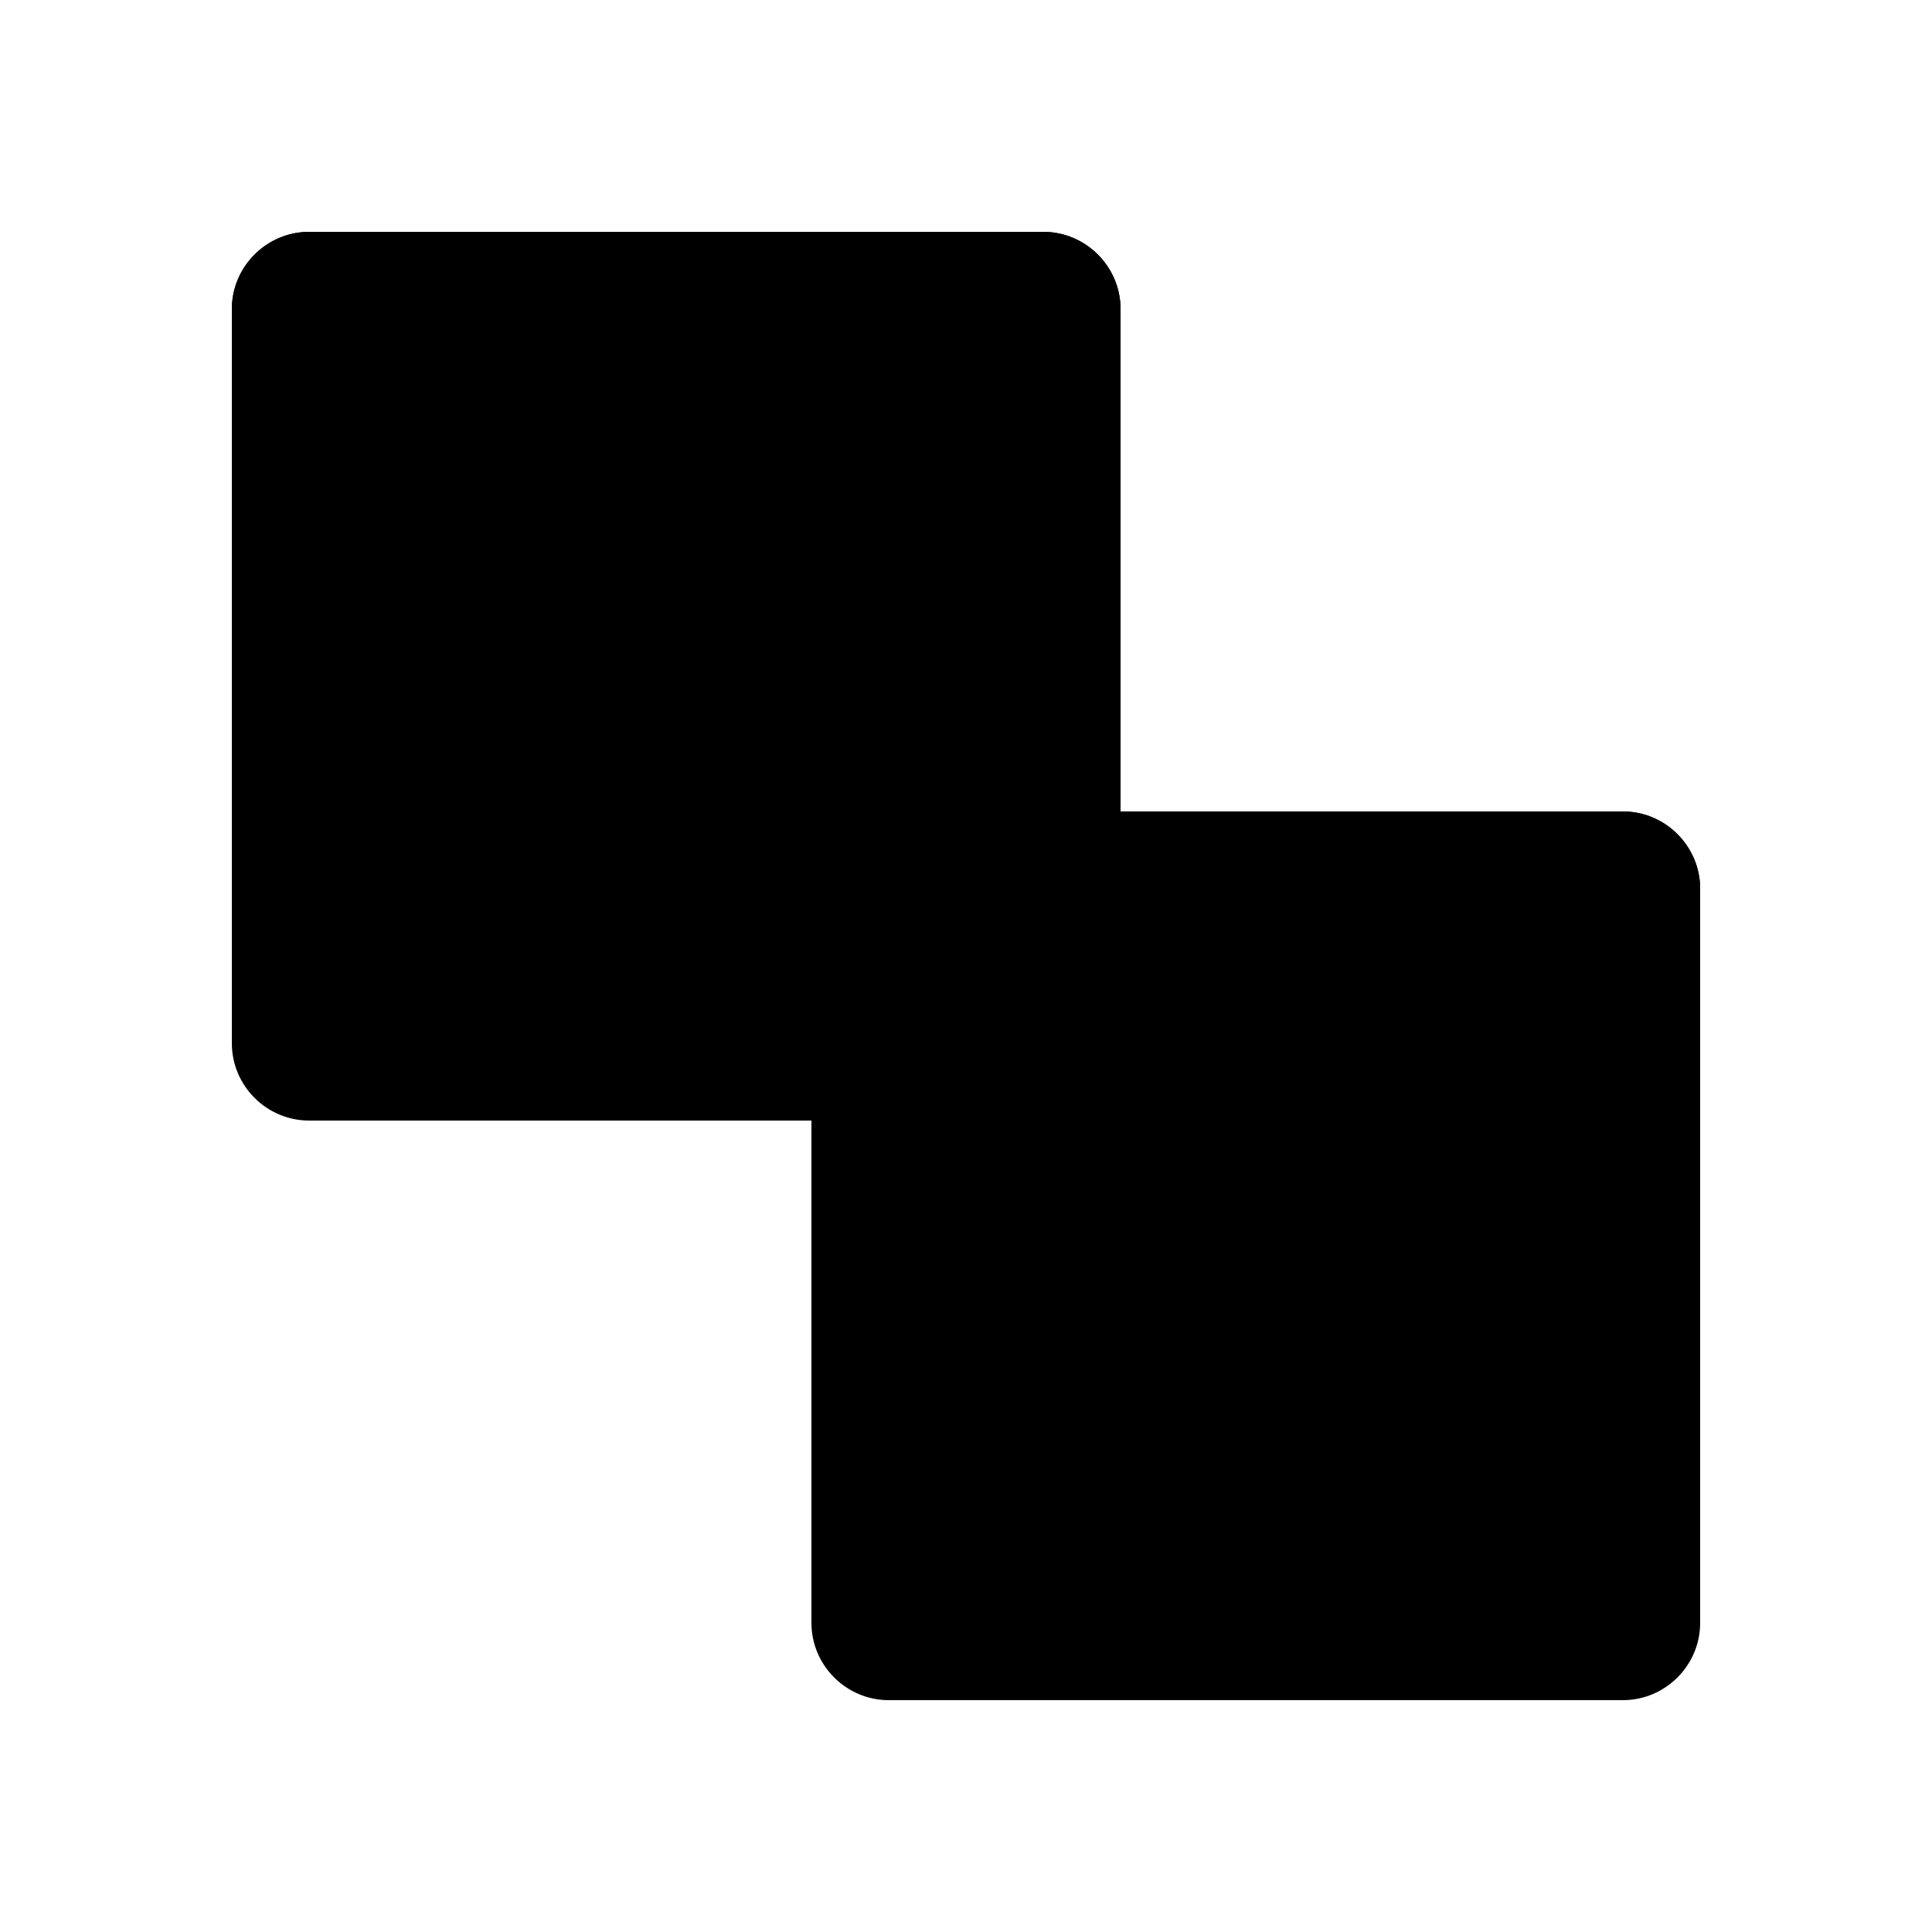
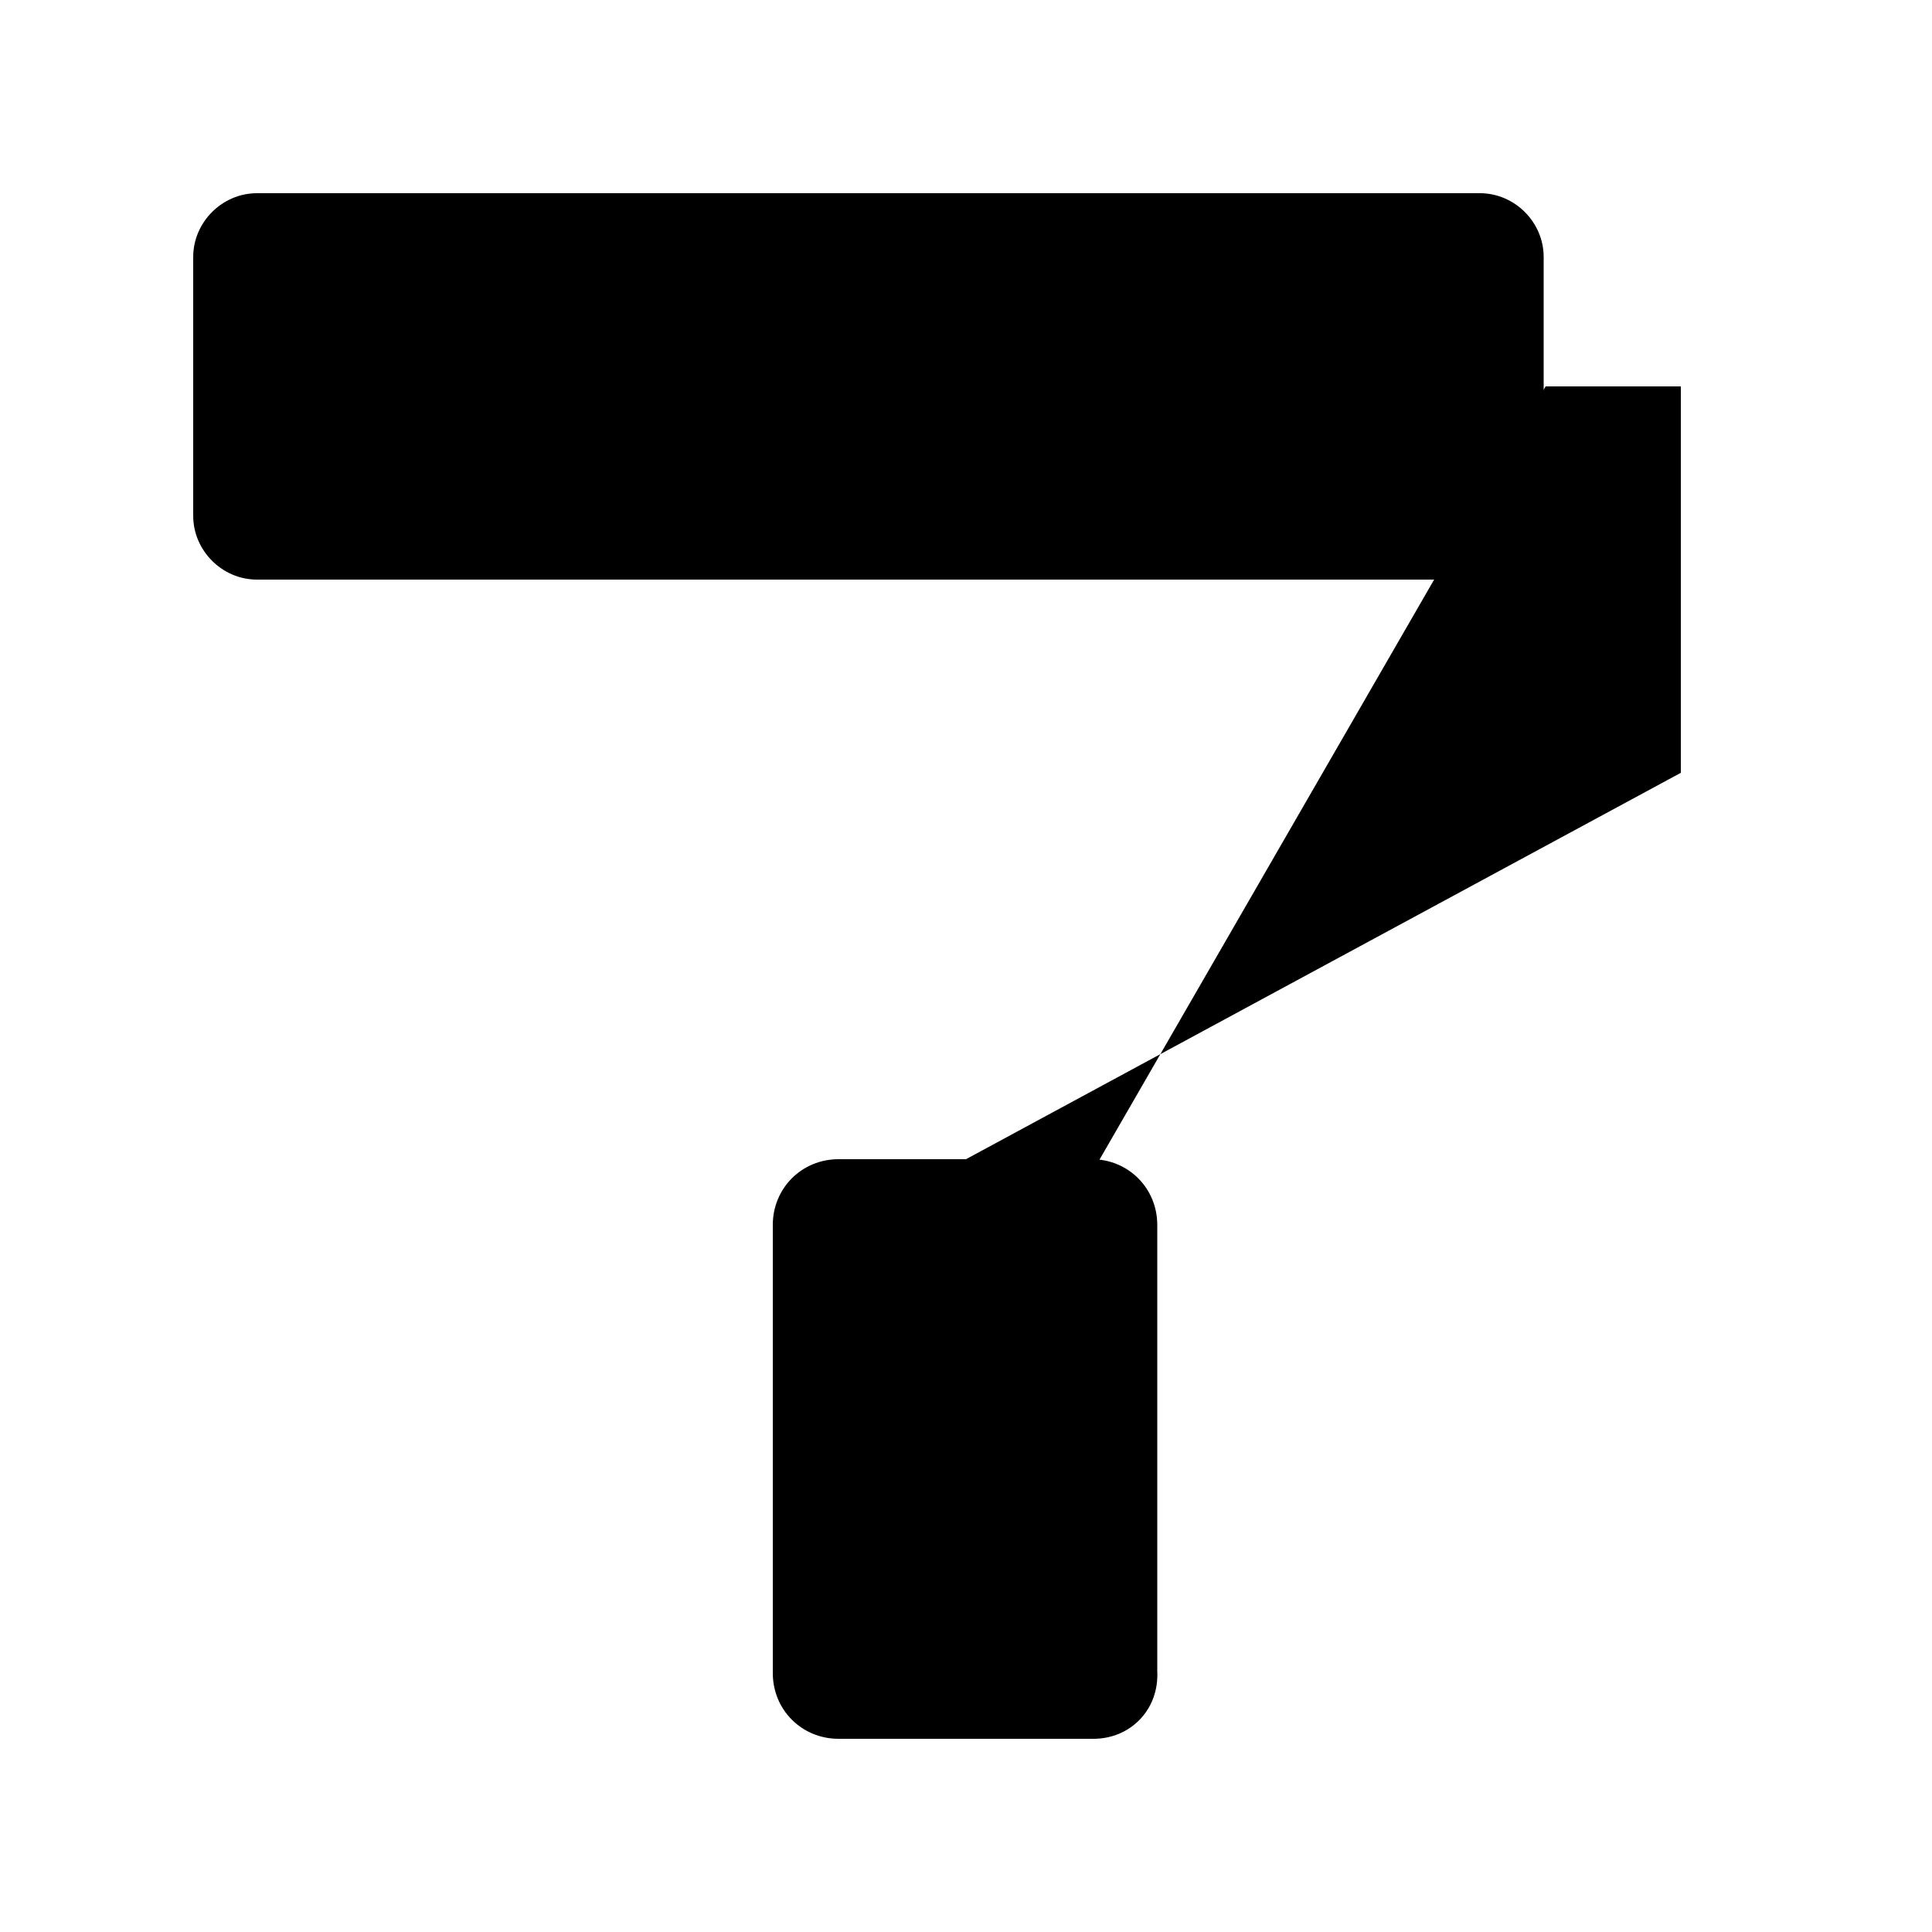
<svg xmlns="http://www.w3.org/2000/svg" version="1.1" id="Слой_1" x="0px" y="0px" viewBox="0 0 100 100" enable-background="new 0 0 100 100" xml:space="preserve" class="svg_settings">
-   <g class="g11">
-     <path stroke-width="4" stroke-miterlimit="10" d="M58,30H12V16c0-2.2,1.8-4,4-4h38c2.2,0,4,1.8,4,4V30z" />
-     <path stroke-width="4" stroke-miterlimit="10" d="M84,88H46c-2.2,0-4-1.8-4-4V46c0-2.2,1.8-4,4-4h38c2.2,0,4,1.8,4,4v38C88,86.2,86.2,88,84,88z" />
+   <g class="g10">
+     <path d="M76.7,30H13.3c-1.8,0-3.3-1.5-3.3-3.3V13.3c0-1.8,1.5-3.3,3.3-3.3h63.3c1.8,0,3.3,1.5,3.3,3.3v13.3   C80,28.5,78.5,30,76.7,30z" />
+     <path d="M56.6,90H43.4c-1.9,0-3.4-1.5-3.4-3.4V63.4c0-1.9,1.5-3.4,3.4-3.4h13.1c1.9,0,3.4,1.5,3.4,3.4v23.1   C60,88.5,58.5,90,56.6,90z" />
  </g>
-   <path class="g01" stroke-width="4" stroke-miterlimit="10" d="M54,58H16c-2.2,0-4-1.8-4-4V16c0-2.2,1.8-4,4-4h38c2.2,0,4,1.8,4,4v38C58,56.2,56.2,58,54,58z" />
-   <path class="g41" stroke-width="4" stroke-miterlimit="10" d="M88,60H42V46c0-2.2,1.8-4,4-4h38c2.2,0,4,1.8,4,4V60z" />
-   <g class="g04">
-     <line stroke-width="4" stroke-miterlimit="10" x1="38" y1="62" x2="38" y2="38" />
-     <line stroke-width="4" stroke-miterlimit="10" x1="62" y1="38" x2="38" y2="38" />
+   <g class="g01">
+     <polyline stroke-width="6" stroke-miterlimit="10" points="50,72 50,60 87,40 87,20 80,20" />
  </g>
-   <g class="g40">
-     <path d="M56,80h-2c-2.2,0-4-1.8-4-4v-2c0-2.2,1.8-4,4-4h2c2.2,0,4,1.8,4,4v2C60,78.2,58.2,80,56,80z" />
-     <path d="M76,80h-2c-2.2,0-4-1.8-4-4v-2c0-2.2,1.8-4,4-4h2c2.2,0,4,1.8,4,4v2C80,78.2,78.2,80,76,80z" />
-   </g>
-   <path class="g10" d="M26,50h-2c-2.2,0-4-1.8-4-4v-2c0-2.2,1.8-4,4-4h2c2.2,0,4,1.8,4,4v2C30,48.2,28.2,50,26,50z" />
</svg>
